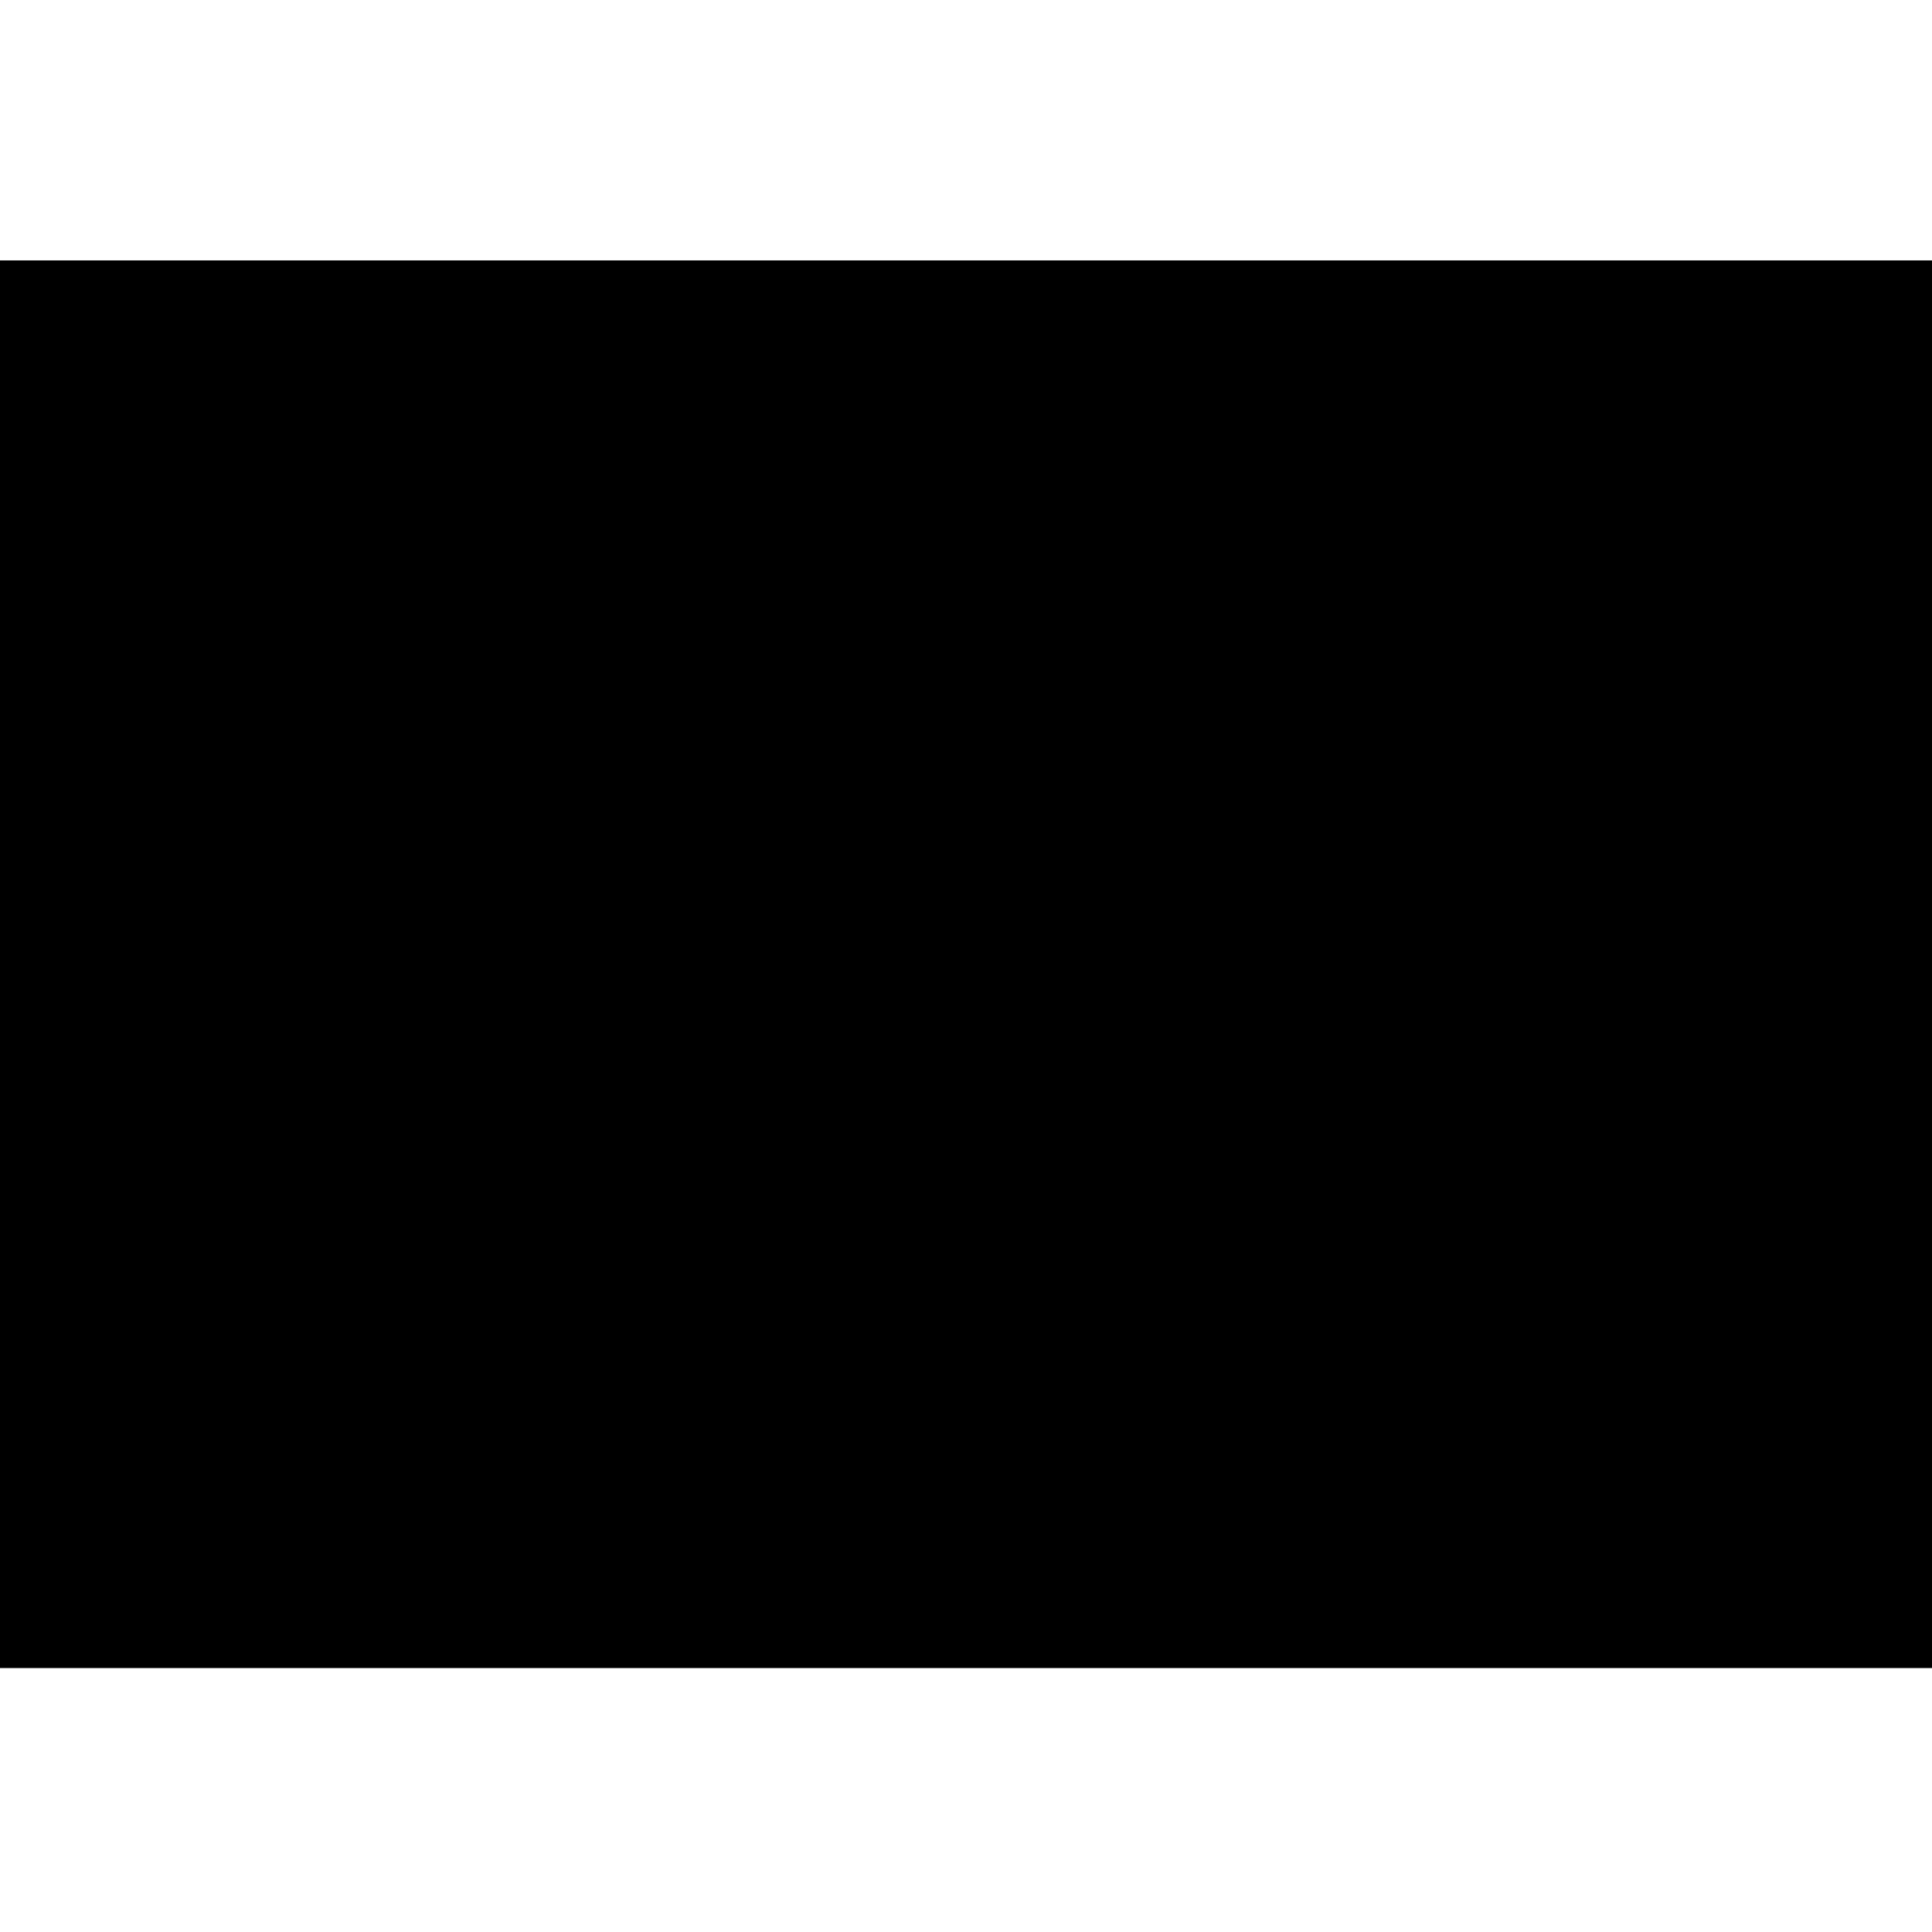
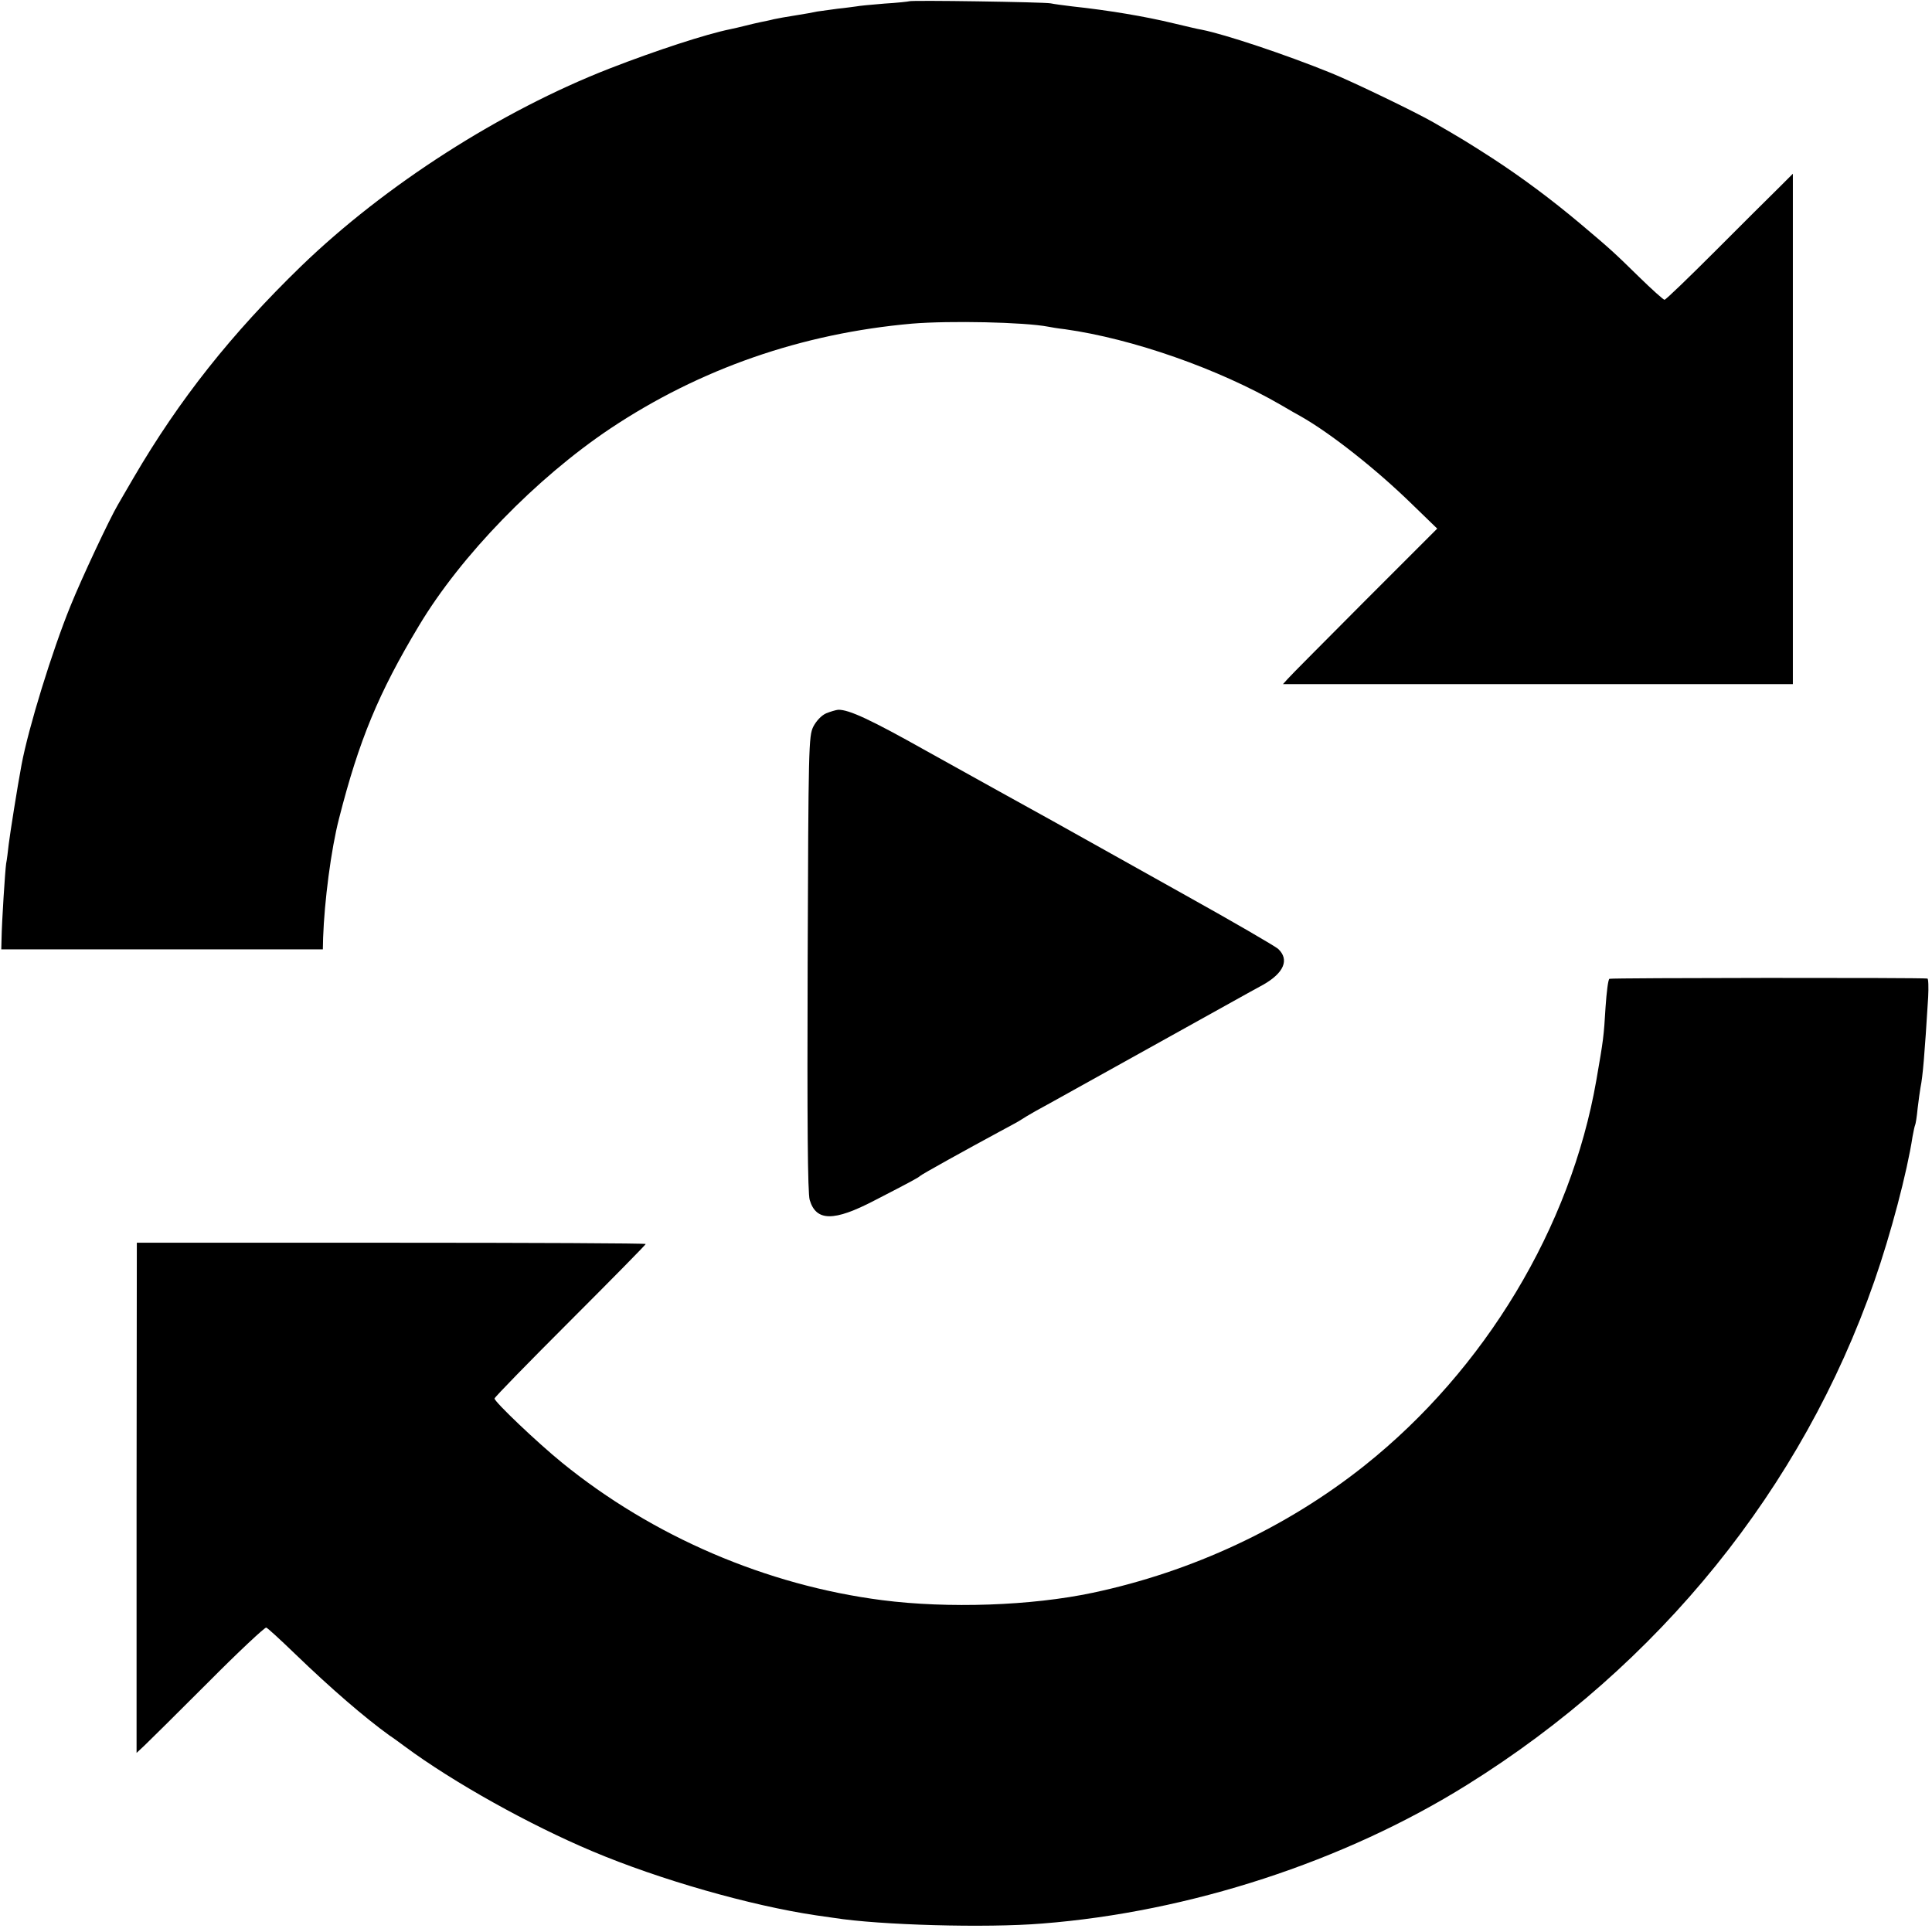
- <svg xmlns="http://www.w3.org/2000/svg" version="1.0" width="549pt" height="549pt" viewBox="0 0 549 549" preserveAspectRatio="xMidYMid meet">
-   <g transform="translate(0,549) scale(0.1,-0.1)" fill="#000000" stroke="none">
-     <path d="M0 2750 l0 -2000 2745 0 2745 0 0 2000 0 2000 -2745 0 -2745 0 0 -2000z" />
+ <svg xmlns="http://www.w3.org/2000/svg" version="1.0" width="754pt" height="754pt" viewBox="0 0 754 754" preserveAspectRatio="xMidYMid meet">
+   <g transform="translate(0,754) scale(0.1,-0.1)" fill="#000000" stroke="none">
+     <path d="M3548 7535 c-2 -1 -45 -6 -96 -9 -51 -4 -101 -9 -110 -11 -9 -1 -42 -6 -73 -9 -31 -4 -67 -9 -80 -11 -13 -3 -51 -10 -84 -15 -33 -5 -71 -12 -85 -15 -14 -4 -36 -8 -50 -11 -14 -3 -41 -9 -60 -14 -19 -5 -46 -11 -60 -14 -94 -19 -290 -83 -470 -153 -426 -166 -877 -455 -1205 -772 -271 -263 -474 -518 -654 -826 -29 -49 -56 -97 -61 -105 -32 -54 -141 -286 -185 -395 -71 -174 -164 -475 -191 -620 -16 -85 -45 -269 -50 -310 -3 -27 -7 -61 -10 -75 -4 -27 -17 -228 -18 -295 l-1 -40 628 0 627 0 1 45 c5 143 31 345 62 465 78 306 154 490 312 753 164 274 458 576 746 769 351 234 748 372 1179 410 146 12 437 6 531 -12 9 -2 39 -7 66 -10 263 -37 598 -154 843 -296 30 -18 64 -37 75 -43 117 -66 297 -208 437 -345 l97 -94 -282 -282 c-155 -156 -291 -292 -301 -304 l-19 -21 995 0 995 0 0 996 0 996 -54 -54 c-30 -29 -141 -140 -246 -245 -106 -106 -196 -193 -201 -193 -4 0 -49 40 -100 90 -98 96 -110 107 -231 209 -111 93 -222 176 -340 253 -90 58 -122 78 -230 140 -67 39 -316 159 -400 193 -177 72 -414 151 -505 169 -14 2 -63 14 -110 25 -111 27 -255 51 -395 66 -33 4 -71 9 -85 12 -26 5 -547 13 -552 8z" />
+     <path d="M3224 4756 c-18 -8 -38 -29 -50 -52 -18 -37 -19 -75 -22 -924 -2 -622 0 -896 8 -923 25 -84 94 -85 253 -2 140 72 171 89 177 95 5 6 184 105 310 173 41 22 80 43 85 47 6 4 30 19 55 33 25 13 225 125 445 247 220 122 420 234 445 247 81 46 103 98 58 140 -13 11 -176 106 -363 210 -187 105 -419 234 -515 288 -96 53 -193 107 -215 119 -22 12 -148 82 -279 155 -219 123 -303 162 -345 161 -9 -1 -30 -7 -47 -14z" />
+     <path d="M6281 3720 c-5 -3 -11 -52 -15 -110 -7 -116 -8 -125 -36 -286 -100 -574 -435 -1130 -905 -1504 -304 -242 -673 -414 -1060 -496 -240 -51 -565 -62 -822 -29 -451 58 -895 248 -1250 537 -96 78 -263 237 -263 250 0 5 133 141 295 303 162 162 295 297 295 300 0 3 -447 5 -993 5 l-993 0 -1 -995 0 -996 30 28 c16 15 128 126 248 246 120 121 223 217 228 215 5 -1 56 -48 113 -103 141 -136 271 -248 368 -318 14 -9 41 -29 60 -43 189 -140 487 -306 732 -409 263 -111 617 -212 873 -250 22 -3 54 -8 70 -10 176 -28 593 -40 812 -22 575 45 1179 242 1658 541 750 467 1309 1159 1590 1966 64 183 128 426 149 564 4 21 8 41 10 45 2 3 7 33 10 66 4 33 9 69 11 80 9 44 16 125 30 353 2 39 1 73 -3 73 -23 4 -1235 3 -1241 -1z" />
  </g>
</svg>
